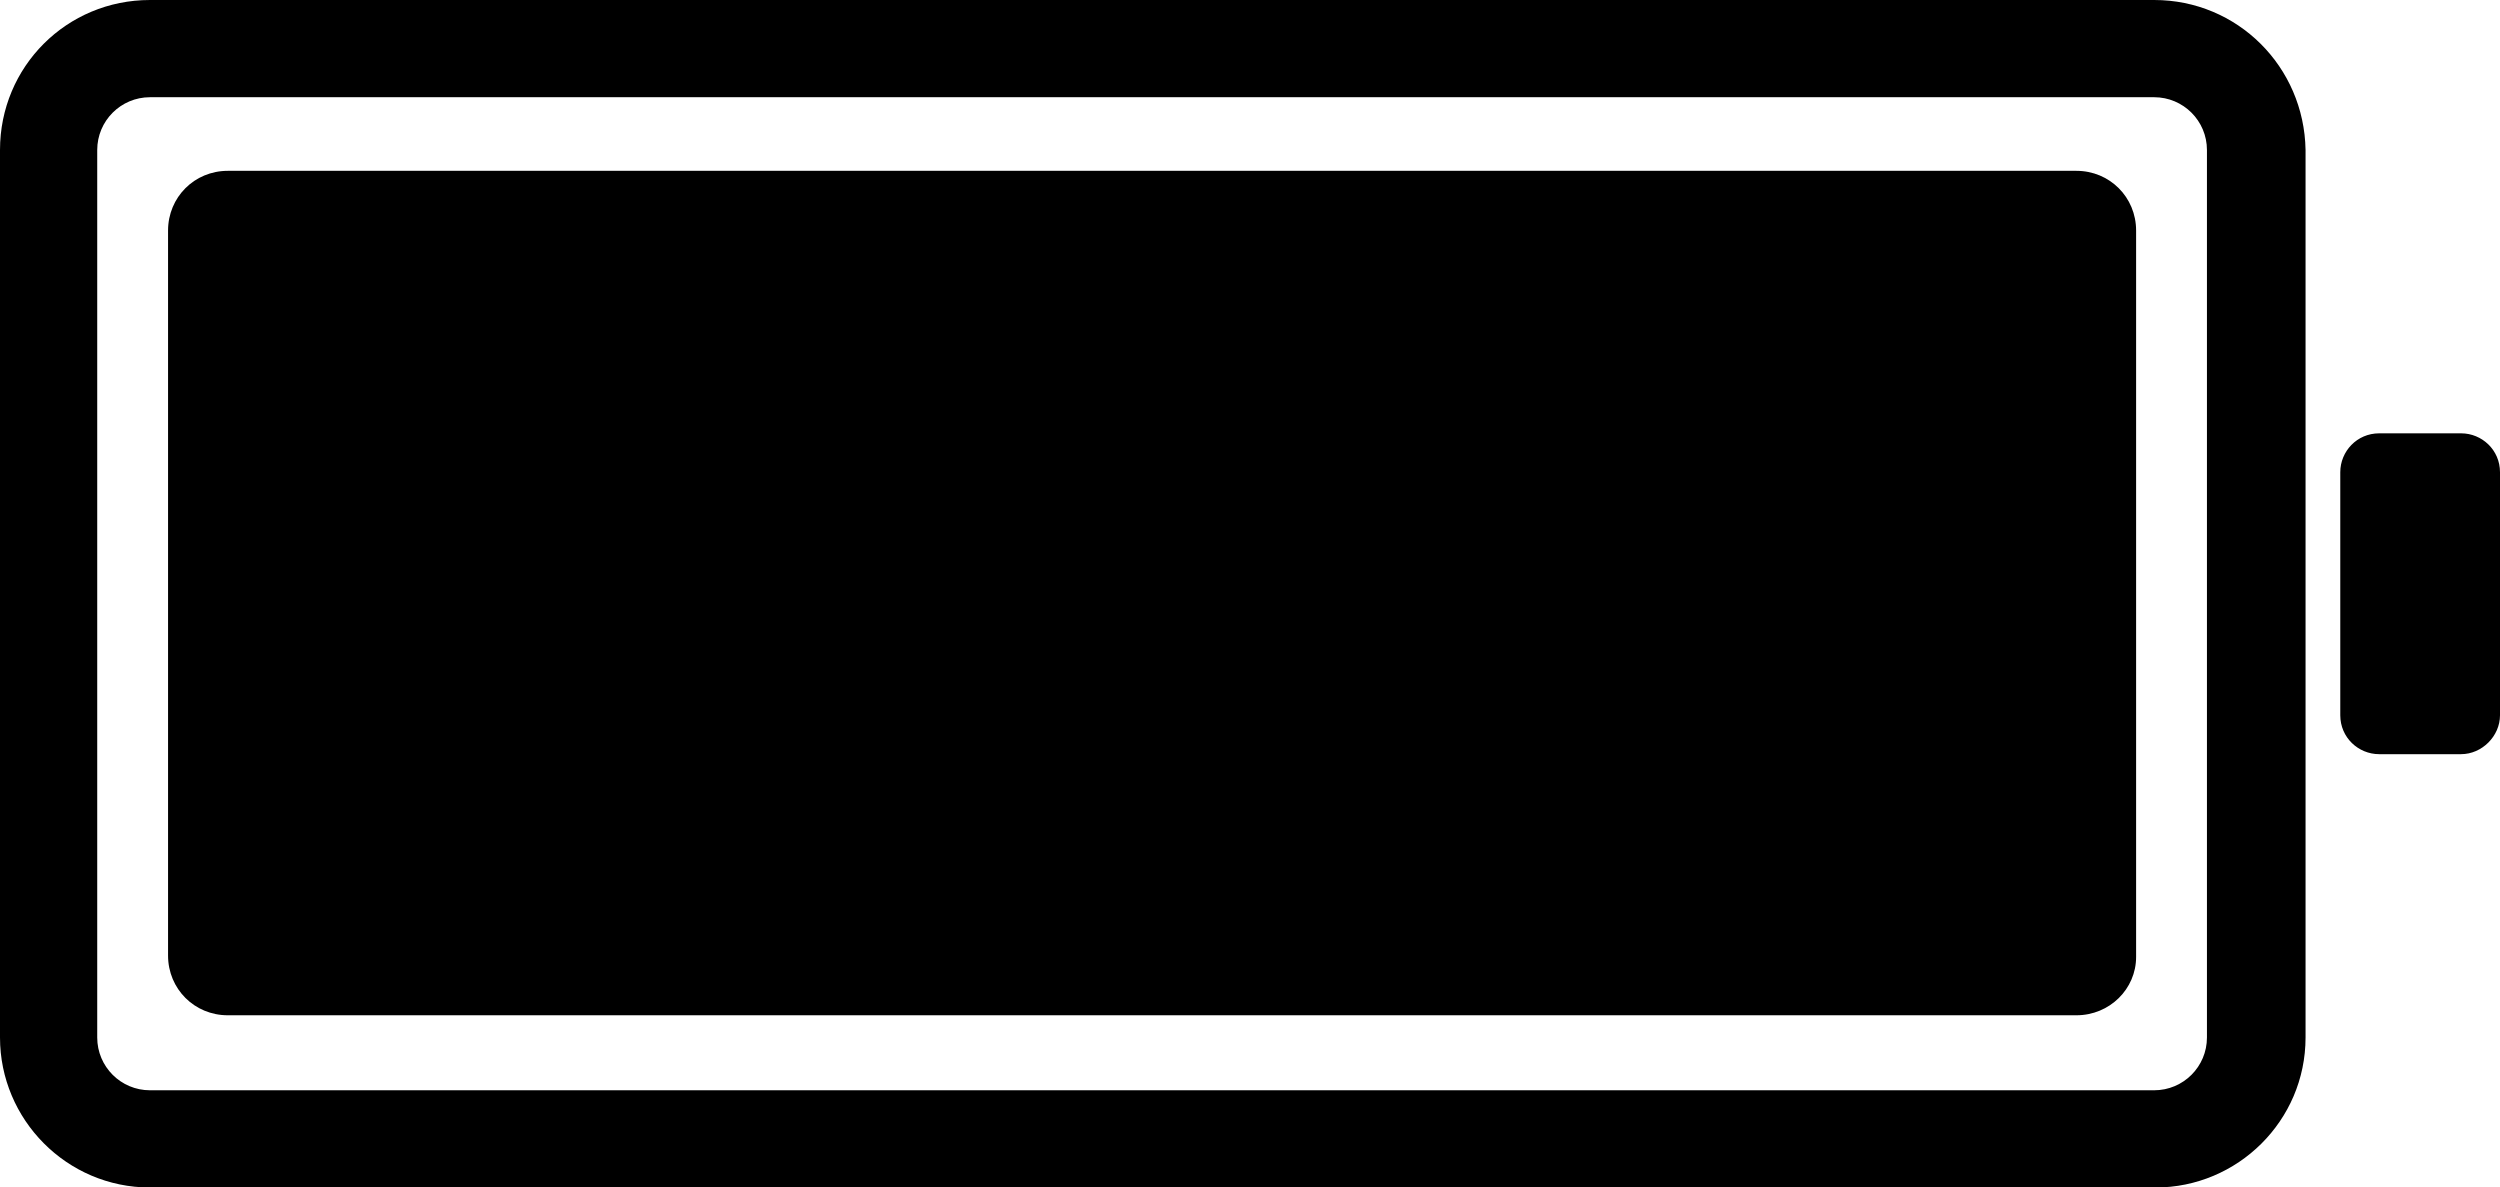
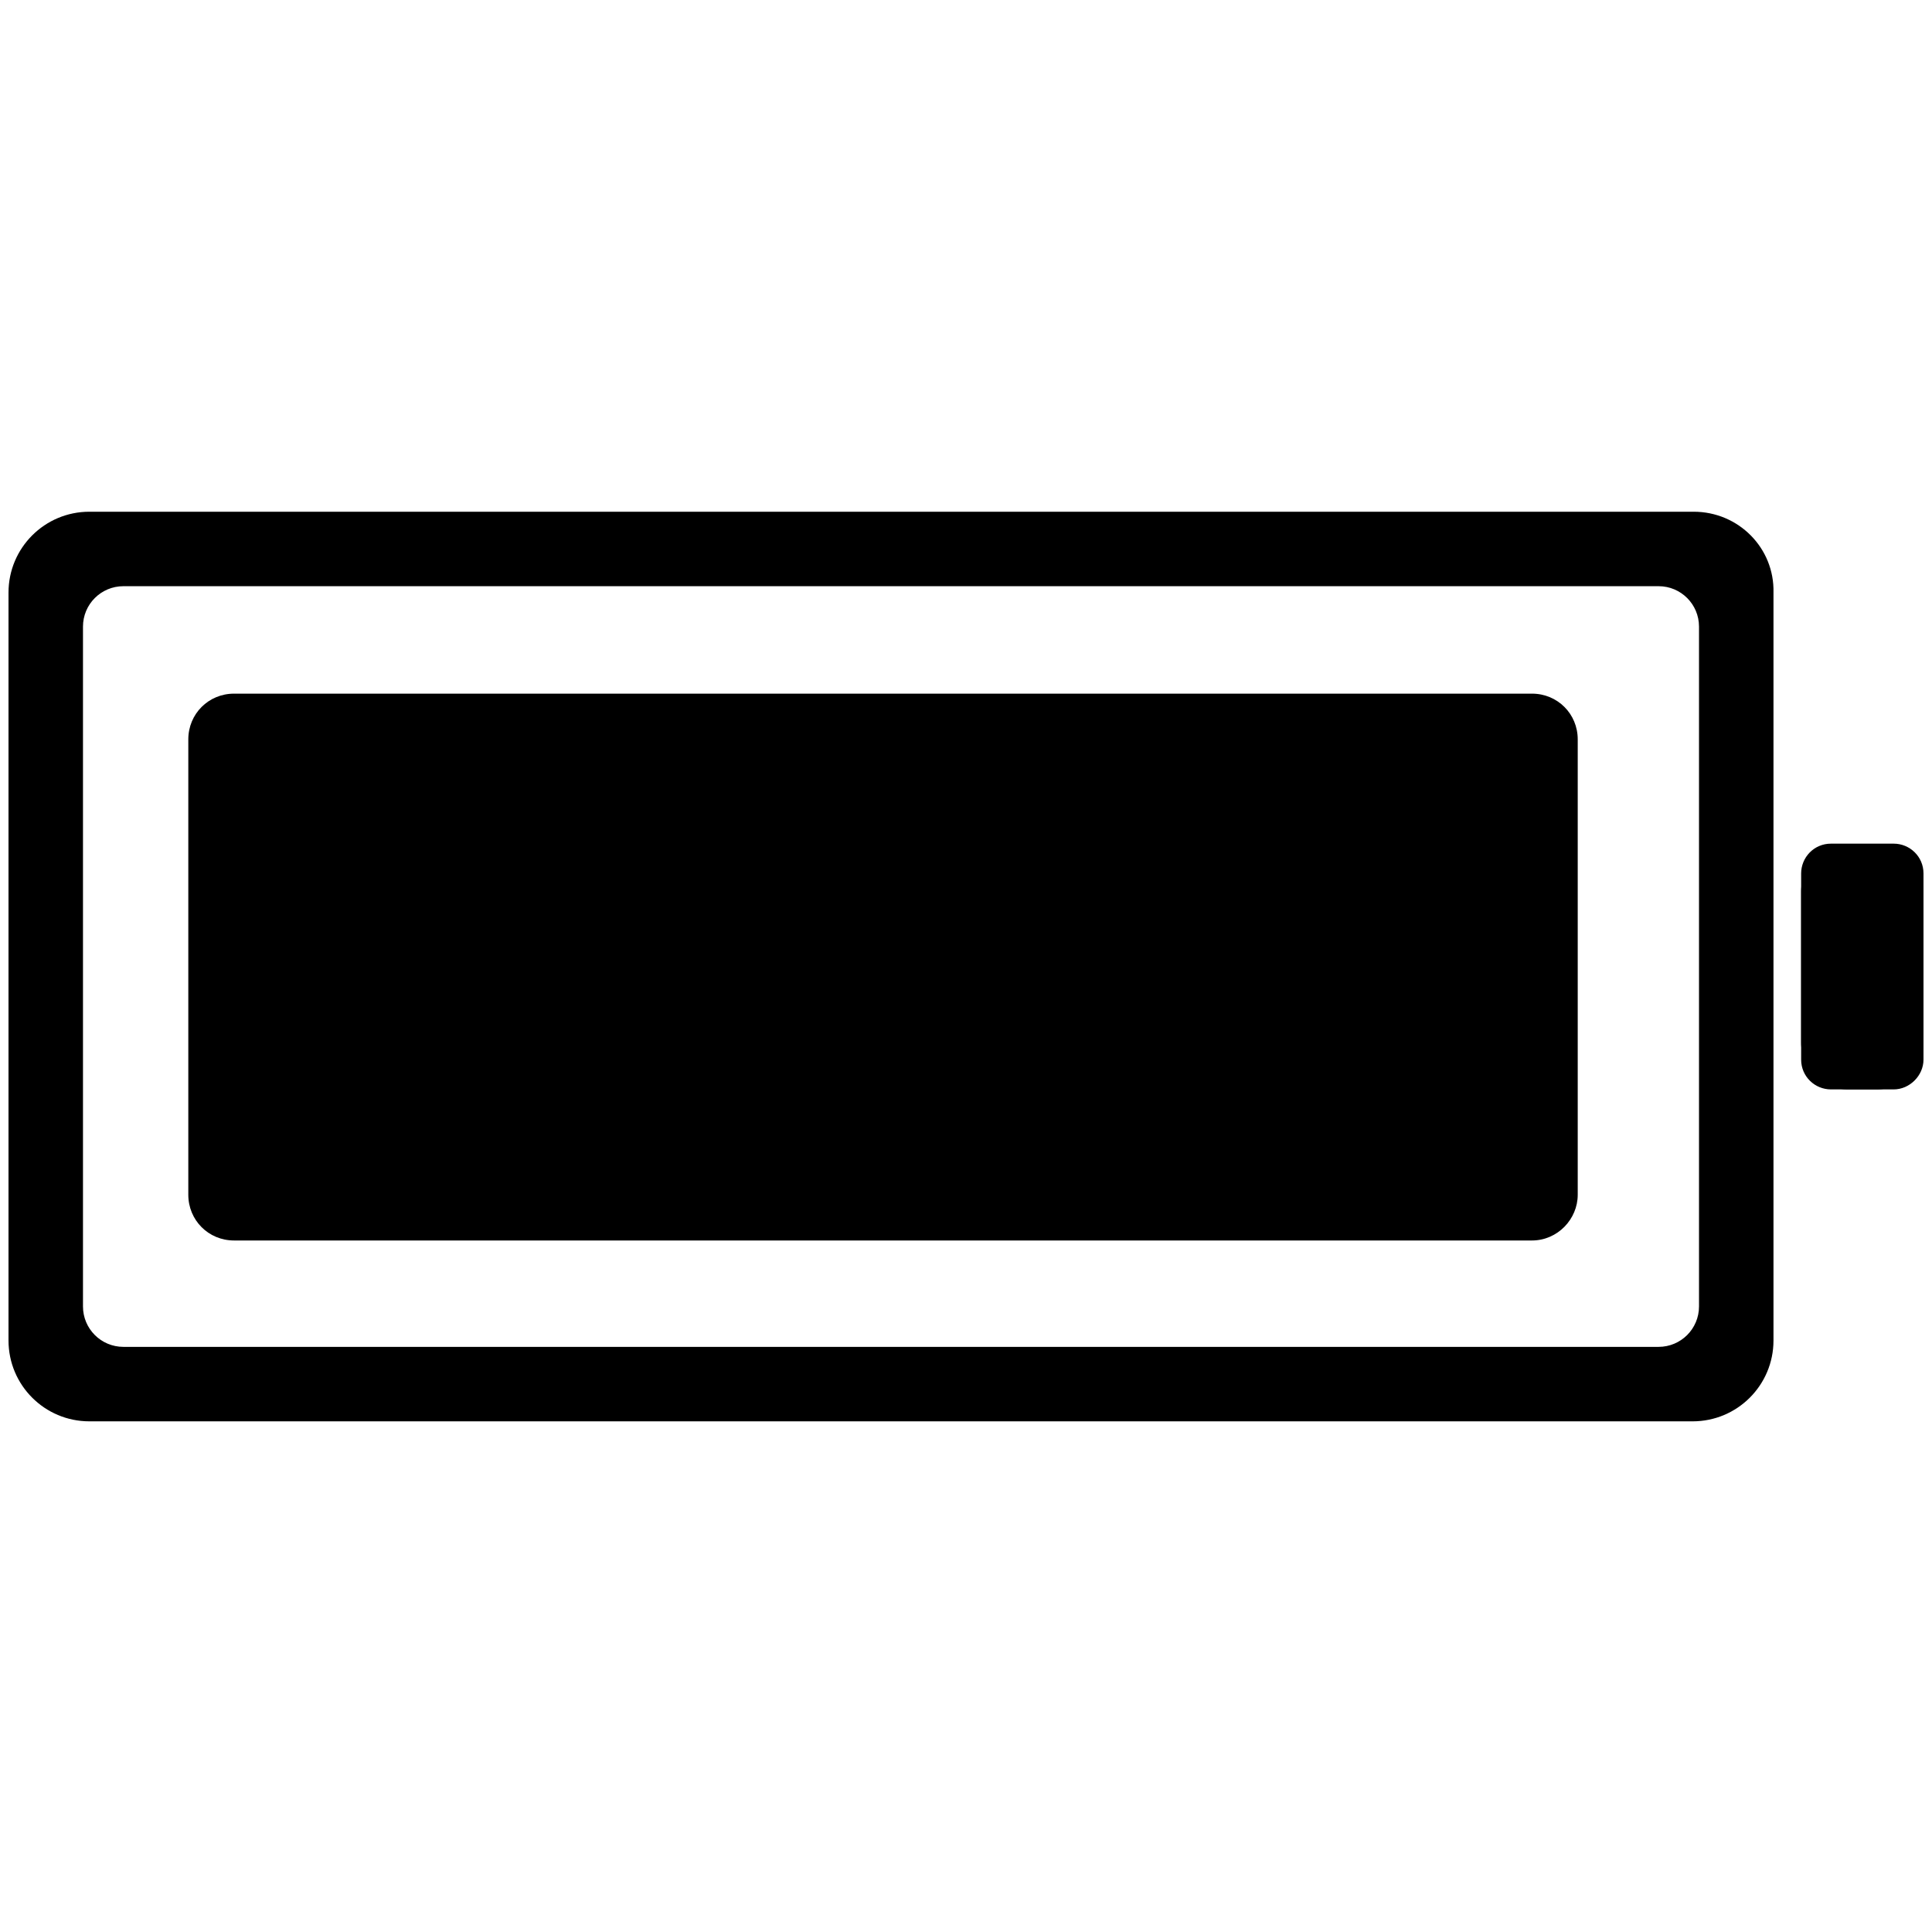
- <svg xmlns="http://www.w3.org/2000/svg" version="1.1" x="0px" y="0px" viewBox="0 0 180 85.4" style="enable-background:new 0 0 180 85.4;" xml:space="preserve">
-   <g id="Layer_2">
-     <path d="M155.1,7c2.1,0,3.8,1.7,3.8,3.8v63.9c0,2.1-1.7,3.8-3.8,3.8H10.8c-2.1,0-3.8-1.7-3.8-3.8V10.8C7,8.7,8.7,7,10.8,7H155.1    M155.1,0H10.8C4.8,0,0,4.8,0,10.8v63.9c0,5.9,4.8,10.8,10.8,10.8h144.4c5.9,0,10.8-4.8,10.8-10.8V10.8C165.9,4.8,161.1,0,155.1,0   L155.1,0z" />
+ <svg xmlns="http://www.w3.org/2000/svg" version="1.1" id="Layer_1" x="0px" y="0px" viewBox="0 0 181.6 181.6" style="enable-background:new 0 0 181.6 181.6;" xml:space="preserve">
+   <g id="Layer_2_copy">
+     <path d="M178,102.4h-5.9c-1.5,0-2.8-1.2-2.8-2.8V82.1c0-1.5,1.2-2.8,2.8-2.8h5.9c1.5,0,2.8,1.2,2.8,2.8v17.5   C180.8,101.1,179.5,102.4,178,102.4z" />
  </g>
-   <g id="Layer_2_copy">
-     <g>
-       <path d="M149.5,73.1H16.4c-2.4,0-4.3-1.9-4.3-4.3V16.6c0-2.4,1.9-4.3,4.3-4.3h133.1c2.4,0,4.3,1.9,4.3,4.3v52.3    C153.8,71.2,151.9,73.1,149.5,73.1z" />
-     </g>
-     <path d="M177.2,54.3h-5.9c-1.5,0-2.8-1.2-2.8-2.8V34c0-1.5,1.2-2.8,2.8-2.8h5.9c1.5,0,2.8,1.2,2.8,2.8v17.5   C180,53,178.7,54.3,177.2,54.3z" />
+   <g>
+     <path d="M144,116.6h-122c-2.4,0-4.3-1.9-4.3-4.3V69.5c0-2.4,1.9-4.3,4.3-4.3h122c2.4,0,4.3,1.9,4.3,4.3v42.8   C148.3,114.6,146.4,116.6,144,116.6z" />
  </g>
+   <path d="M176.4,102.4h-2.7c-2.4,0-4.4-2-4.4-4.4V83.8c0-2.4,2-4.4,4.4-4.4h2.7c2.4,0,4.4,2,4.4,4.4V98  C180.8,100.4,178.8,102.4,176.4,102.4z" />
+   <path d="M159.2,48.1H8.4c-4.2,0-7.6,3.4-7.6,7.6V126c0,4.2,3.4,7.6,7.6,7.6h150.7c4.2,0,7.6-3.4,7.6-7.6V55.7  C166.8,51.5,163.4,48.1,159.2,48.1z M159.7,122.8c0,2.1-1.7,3.8-3.8,3.8H11.6c-2.1,0-3.8-1.7-3.8-3.8V58.9c0-2.1,1.7-3.8,3.8-3.8  h144.3c2.1,0,3.8,1.7,3.8,3.8V122.8z" />
</svg>
